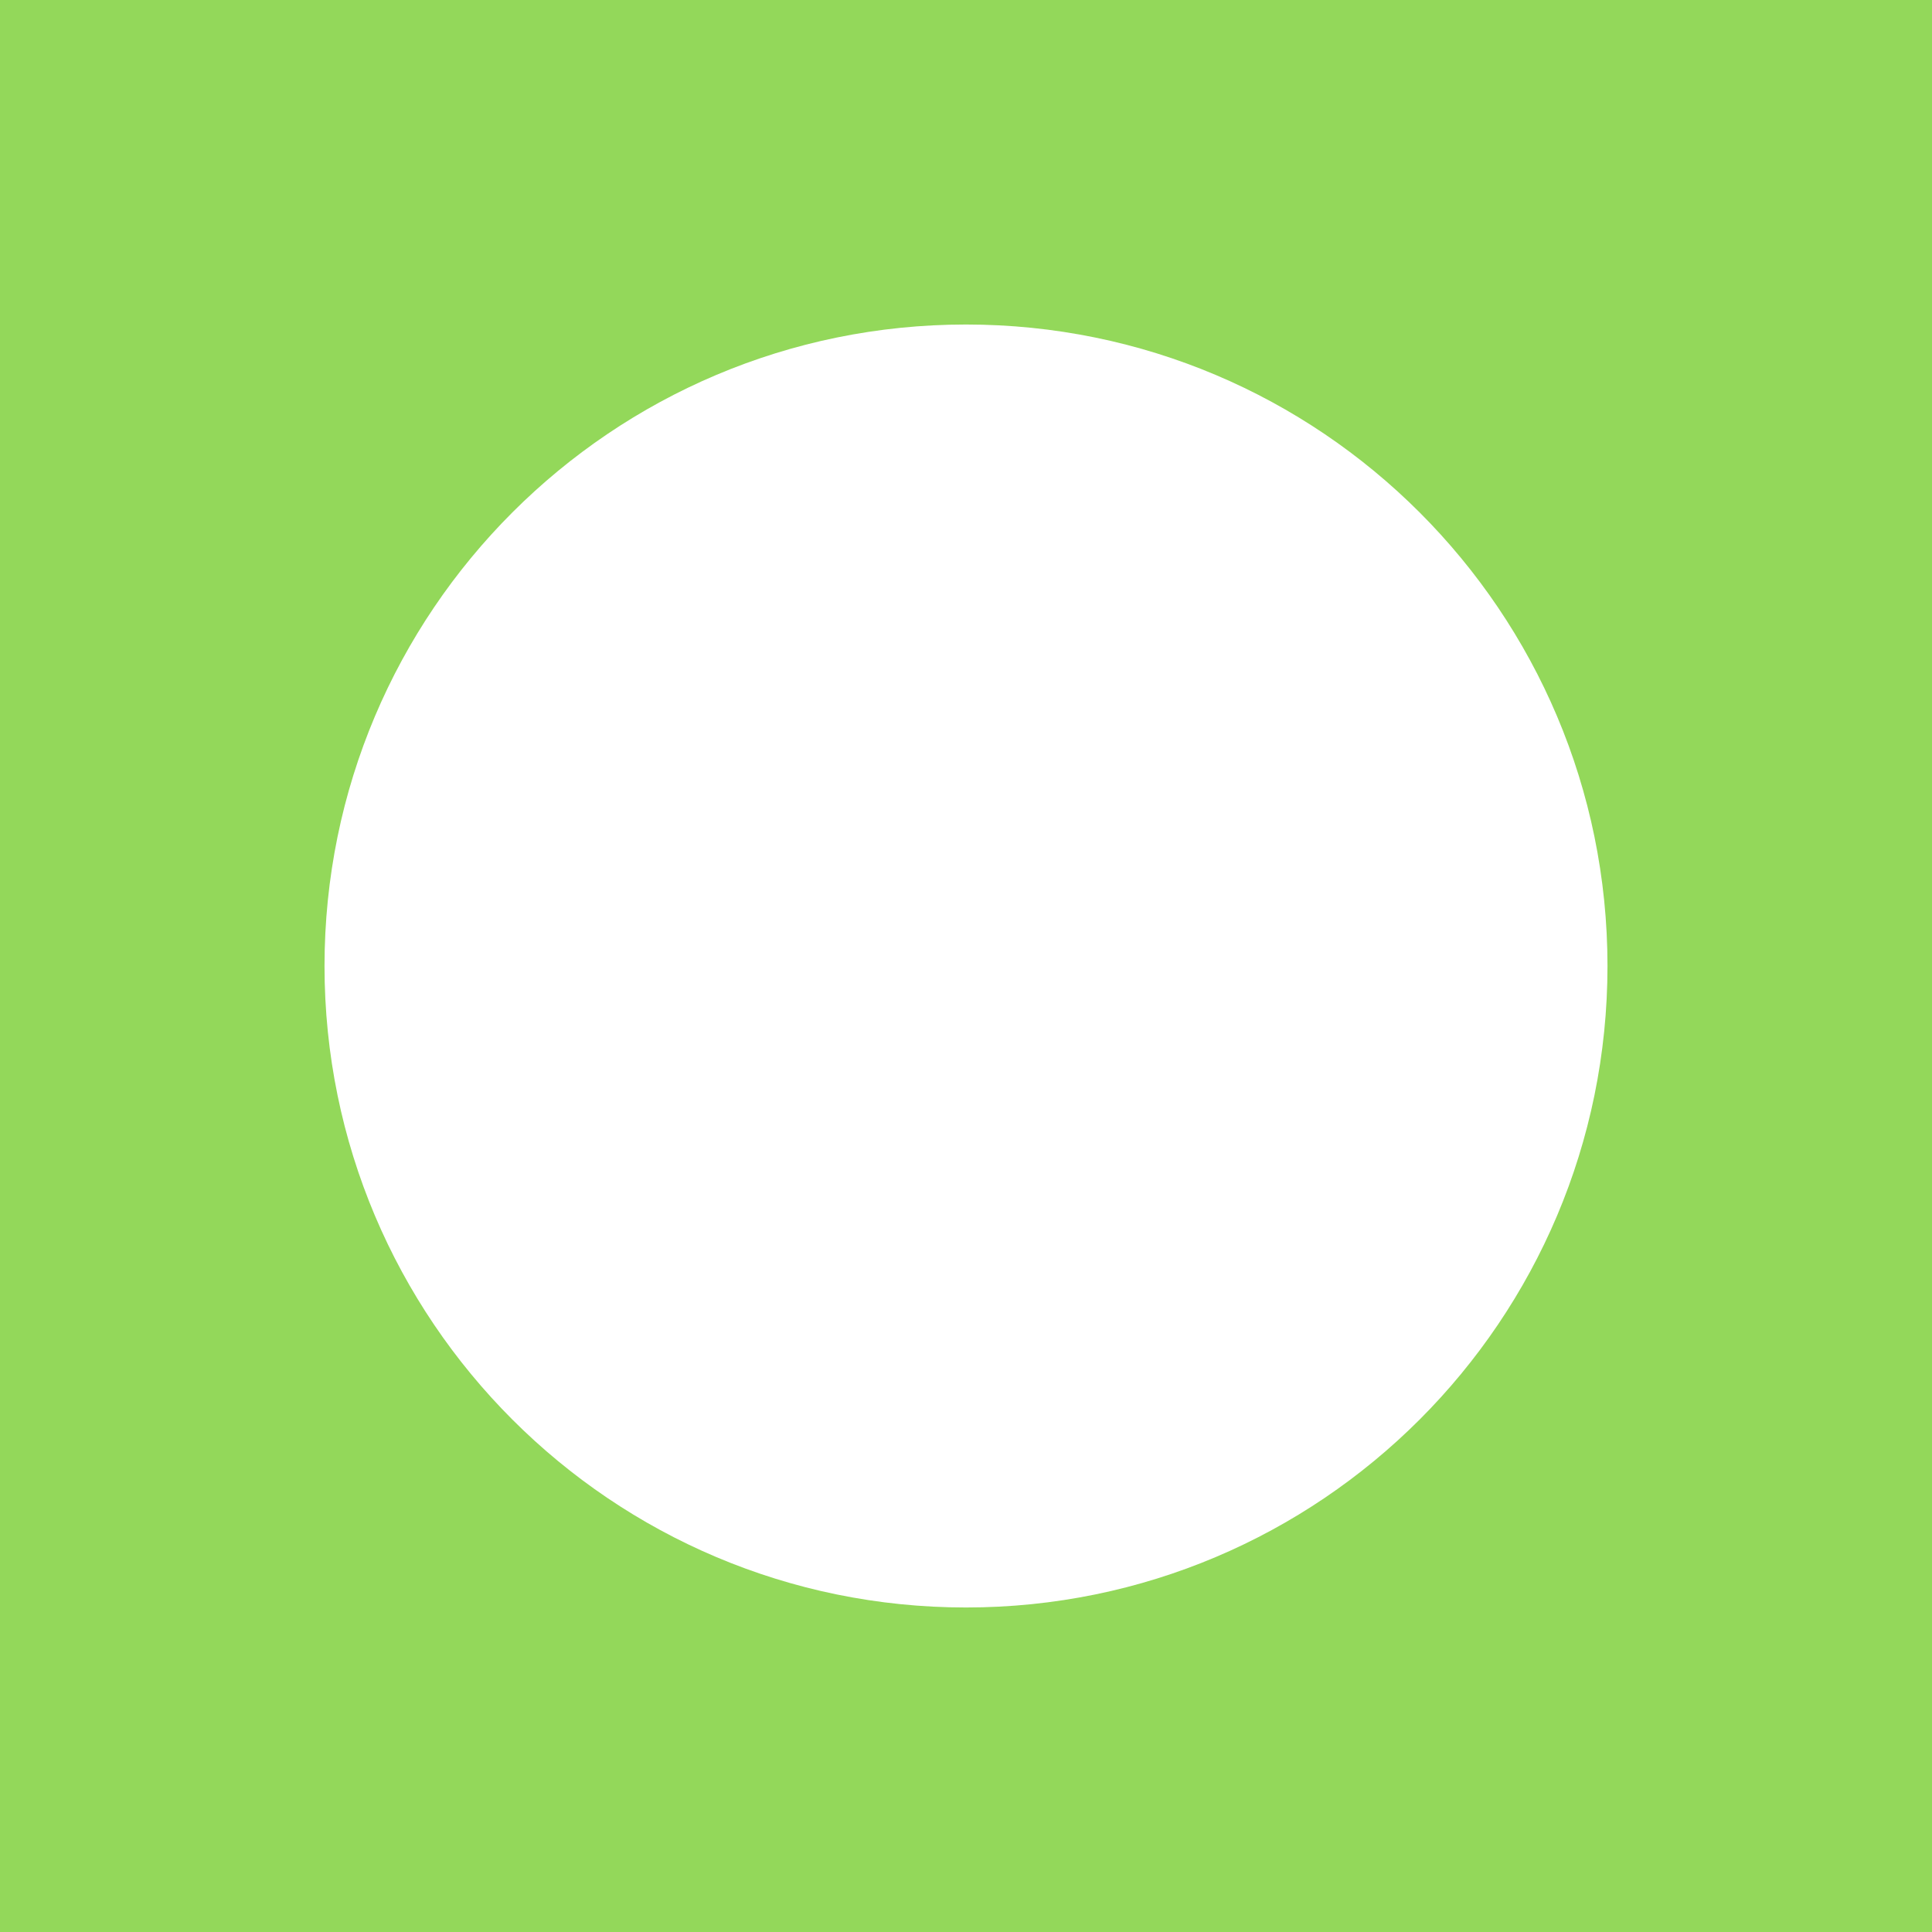
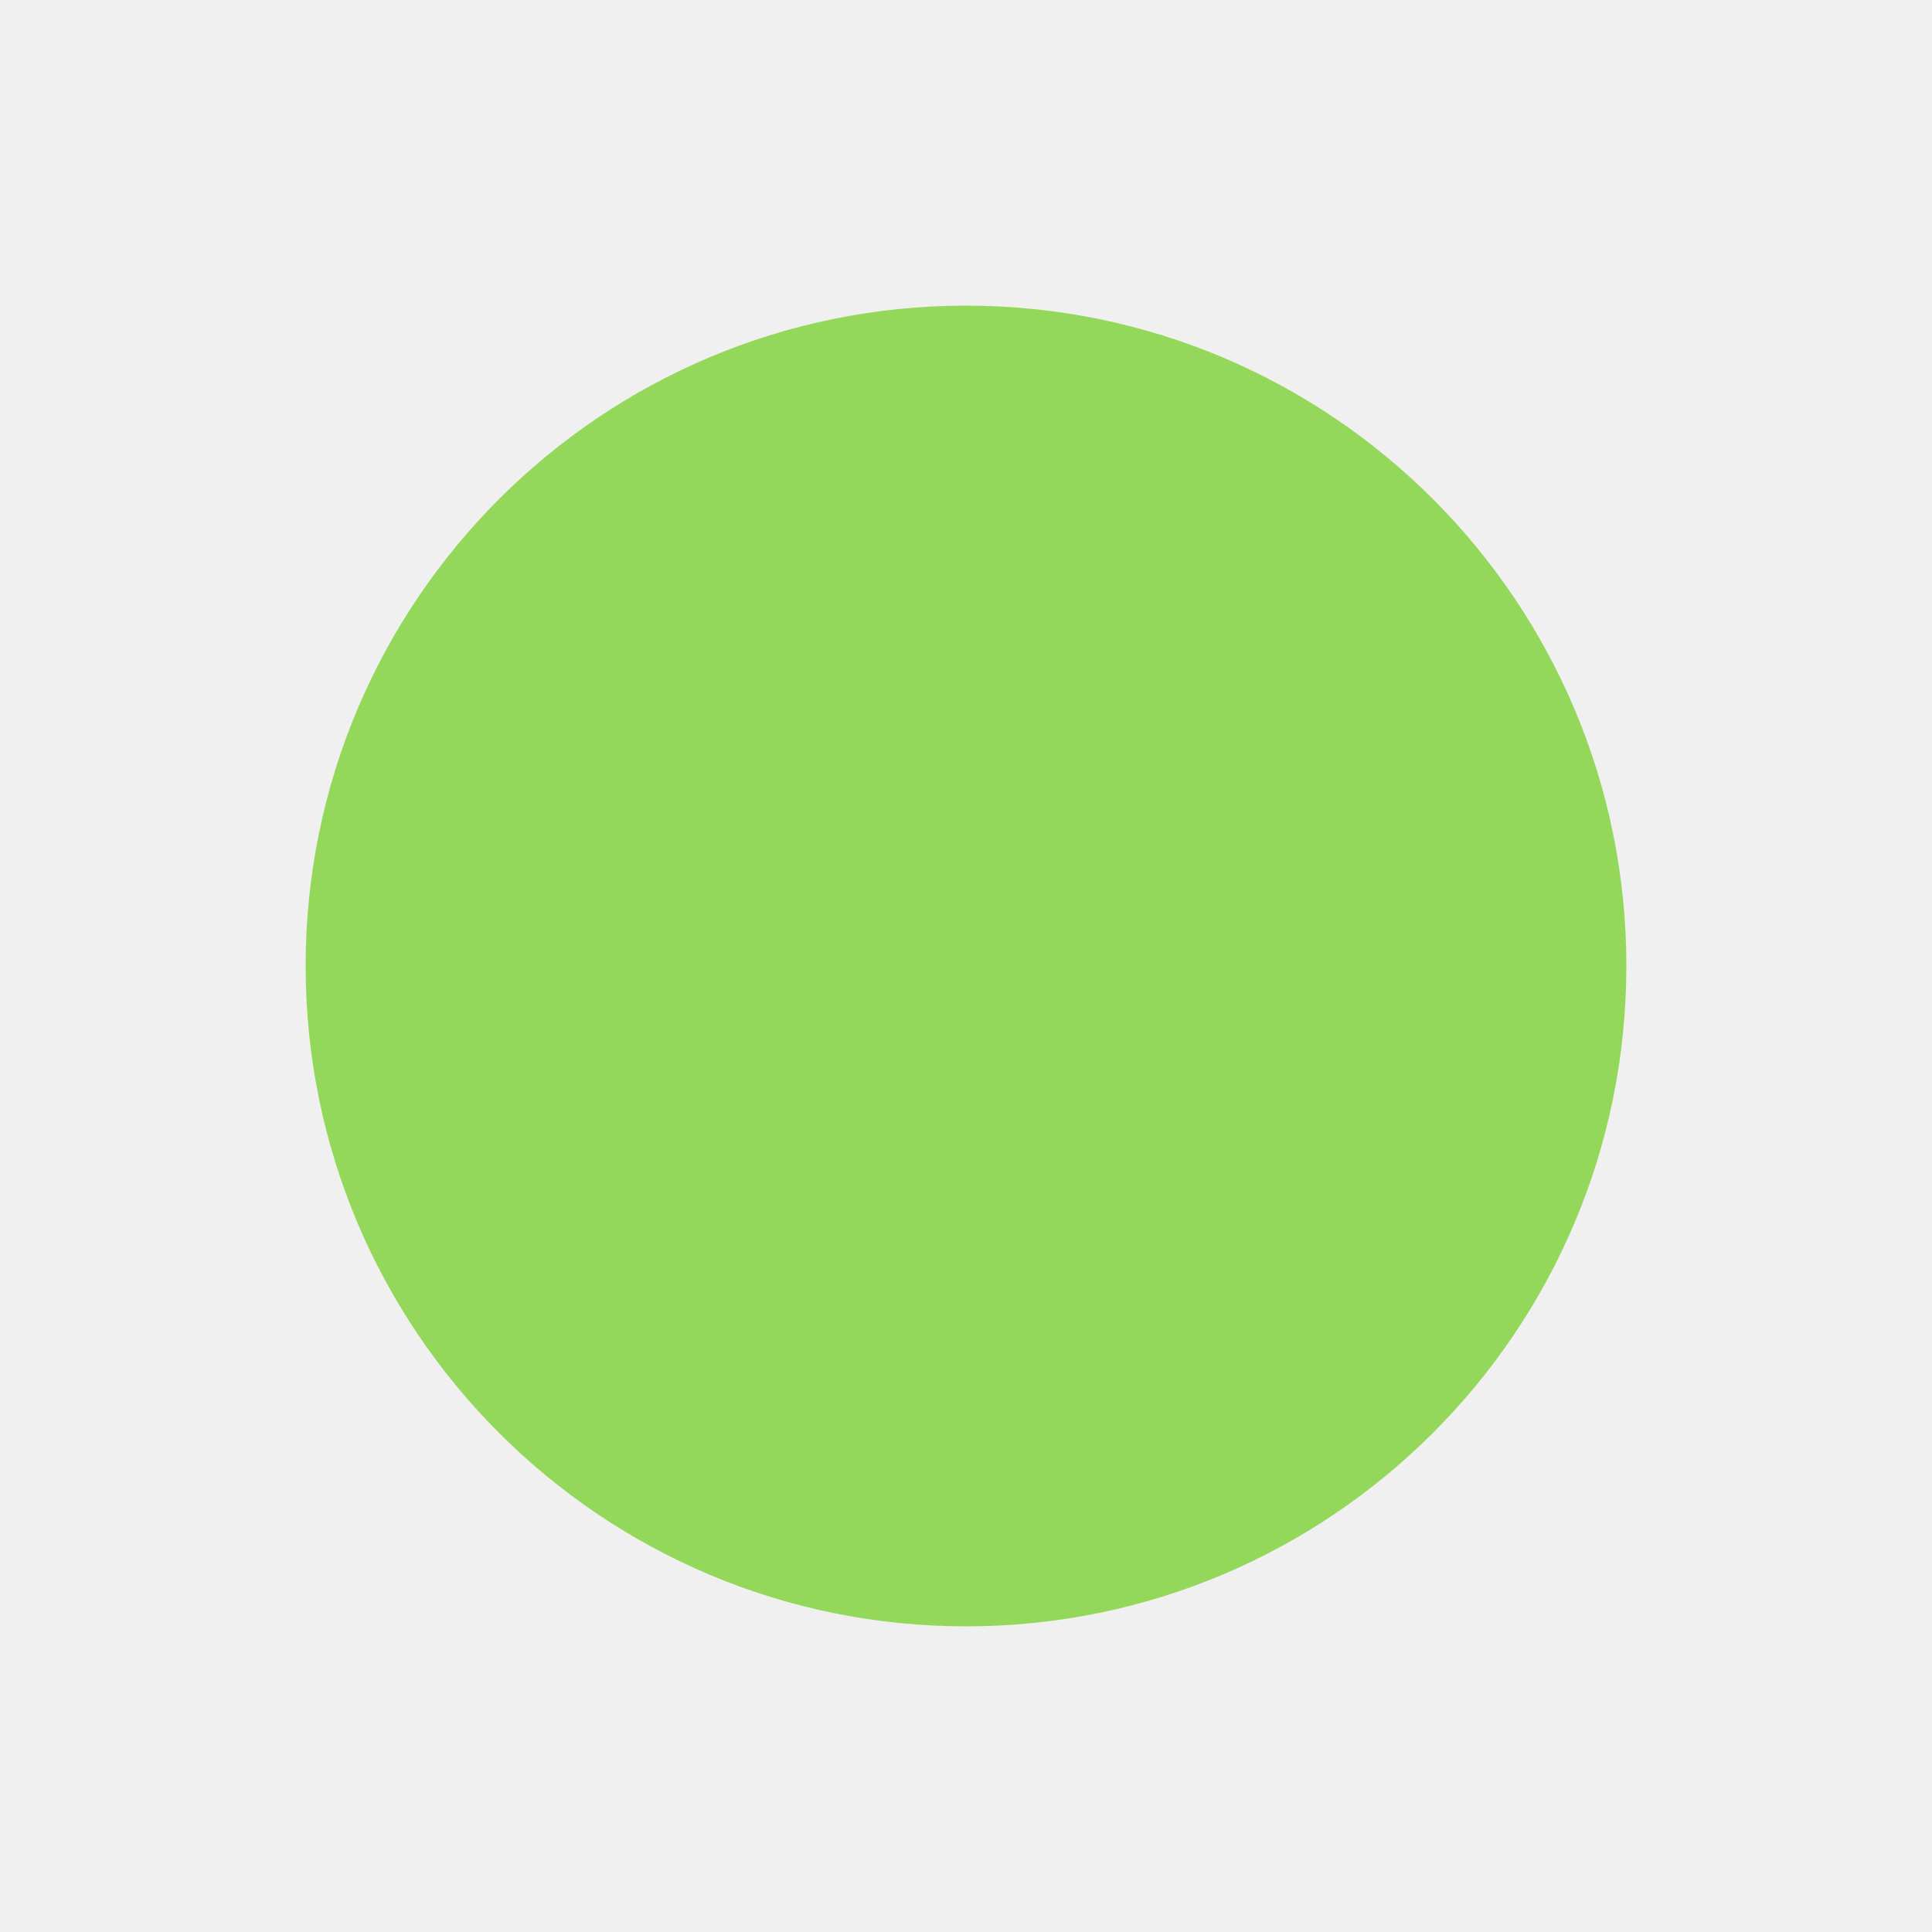
<svg xmlns="http://www.w3.org/2000/svg" id="Layer_1" version="1.1" viewBox="0 0 512 512">
  <defs>
    <style>
      .st0 {
        fill: #93d85a;
      }
- 
-       .st1 {
-         fill: #fff;
-       }
    </style>
  </defs>
-   <rect class="st0" width="512" height="512" />
-   <circle class="st1" cx="256" cy="256" r="170" />
+   <circle class="st0" cx="256" cy="256" r="175" />
</svg>
